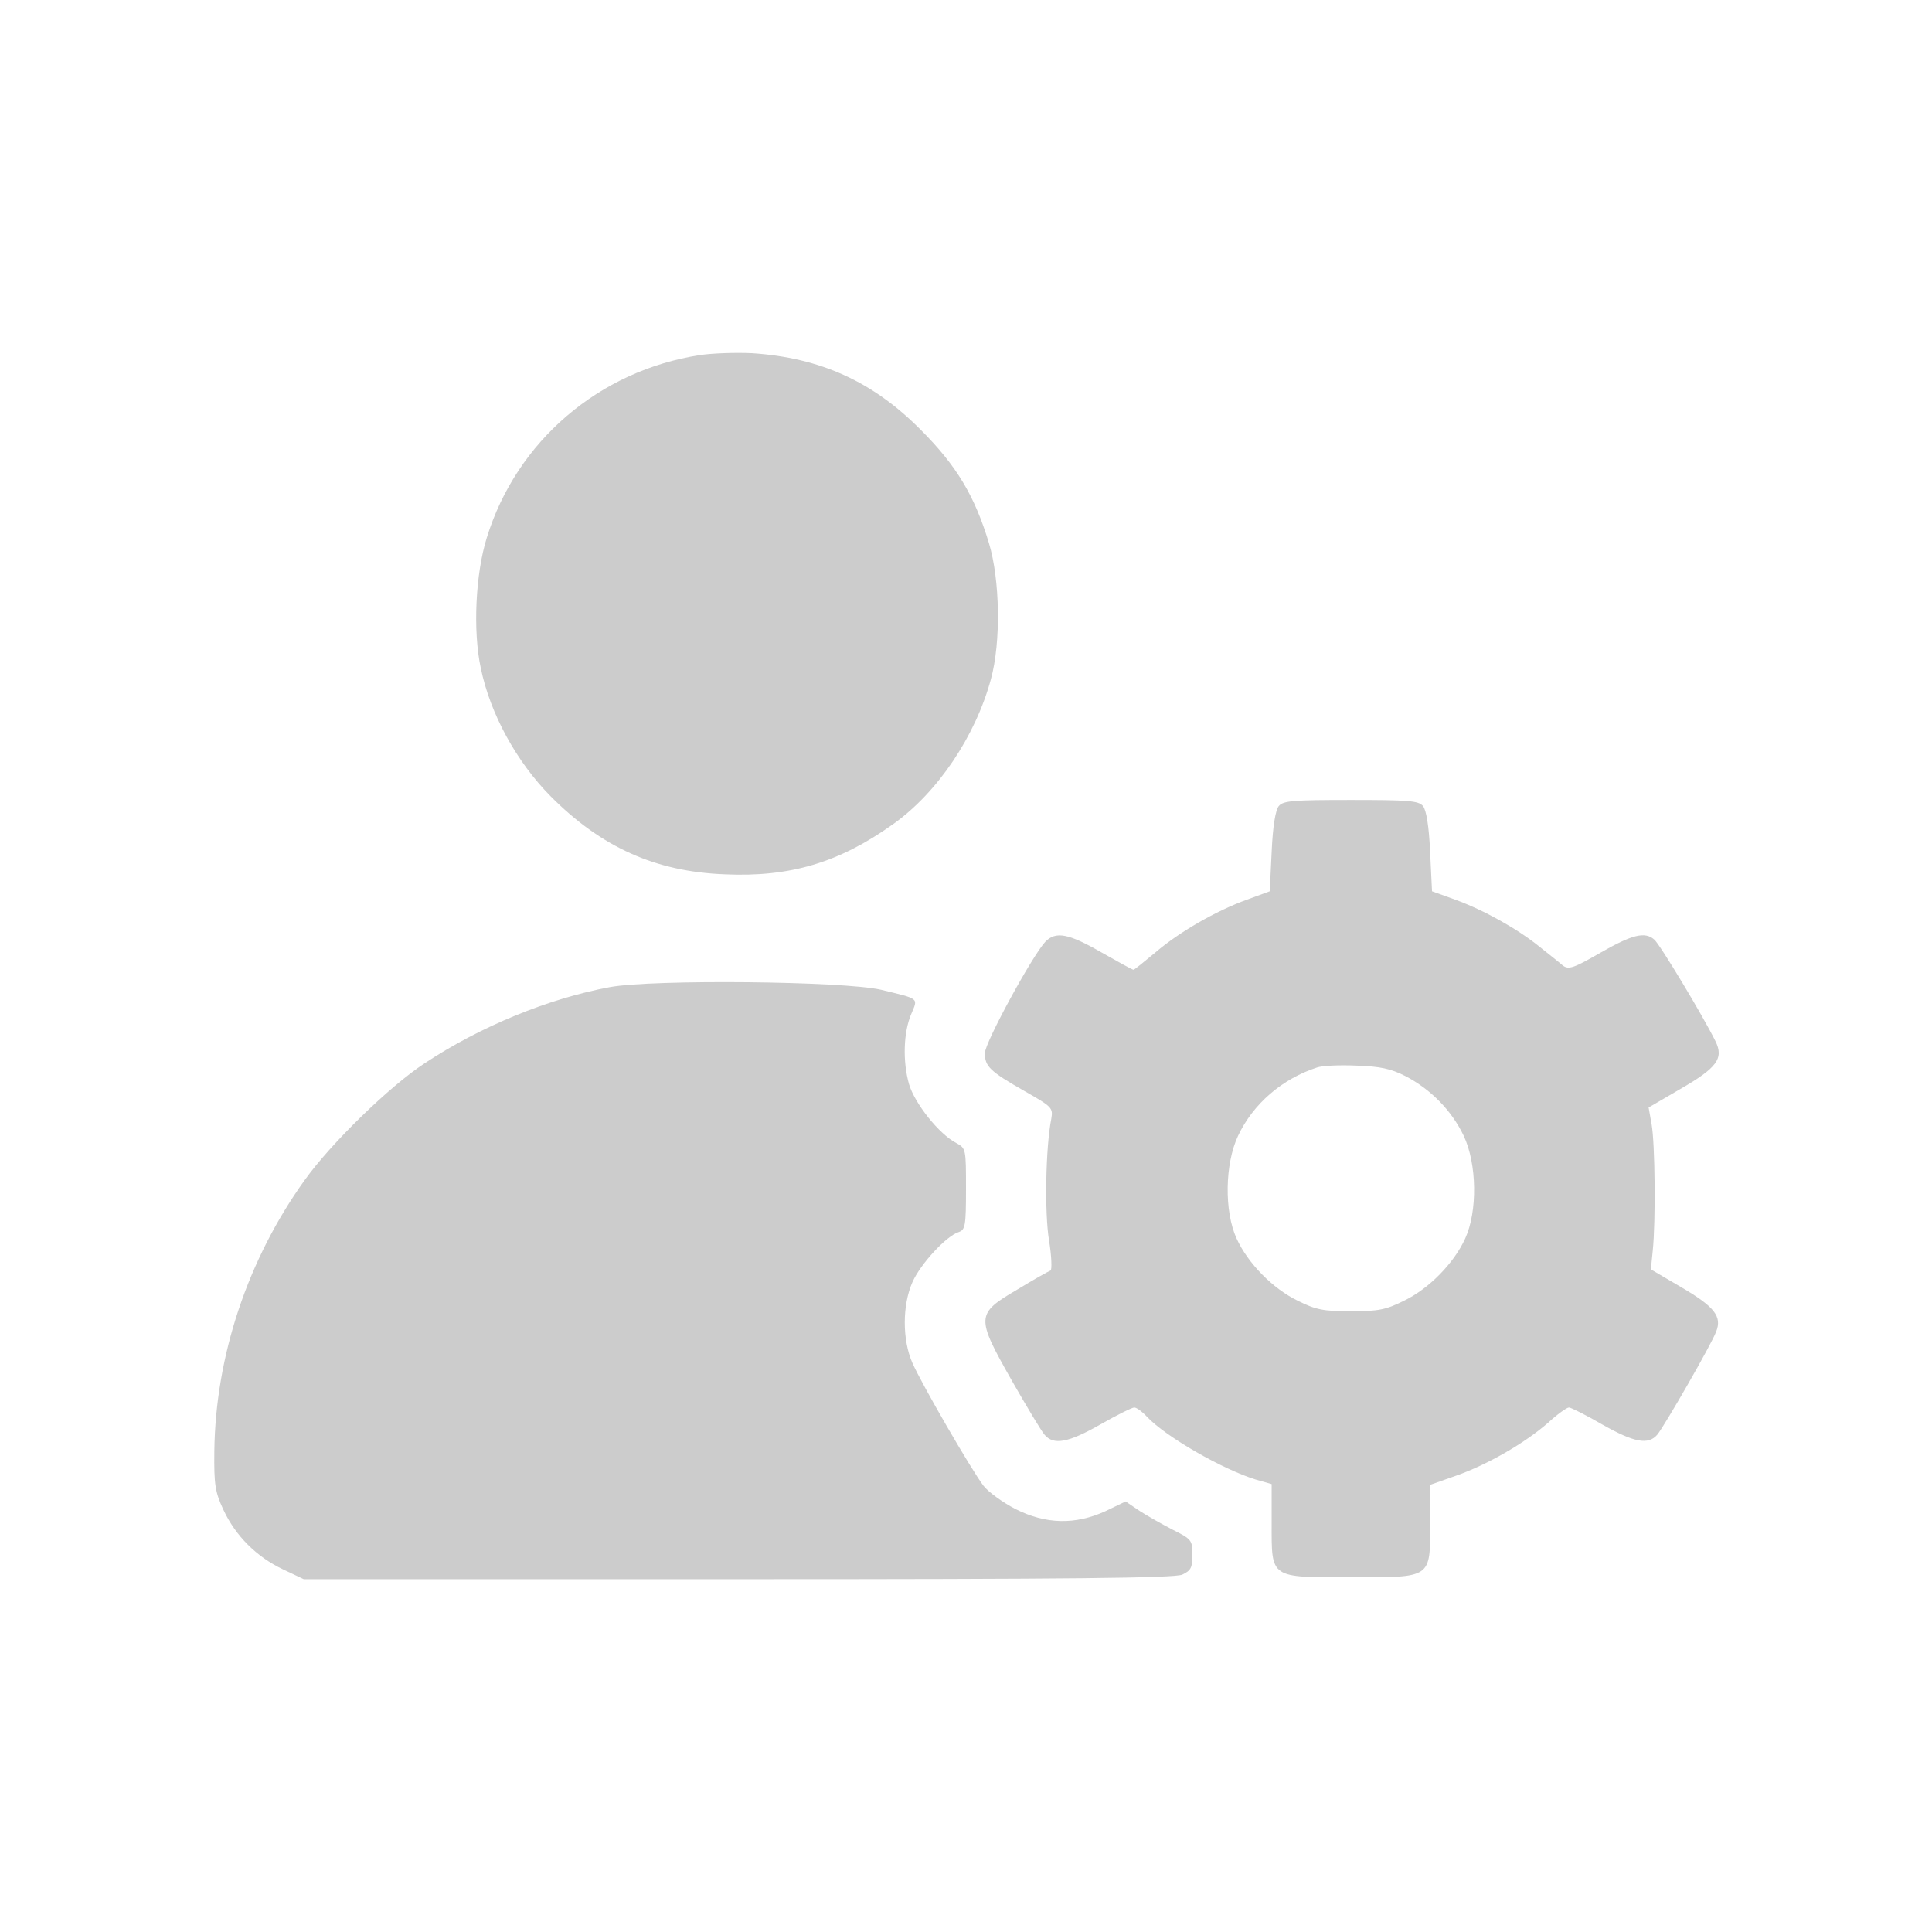
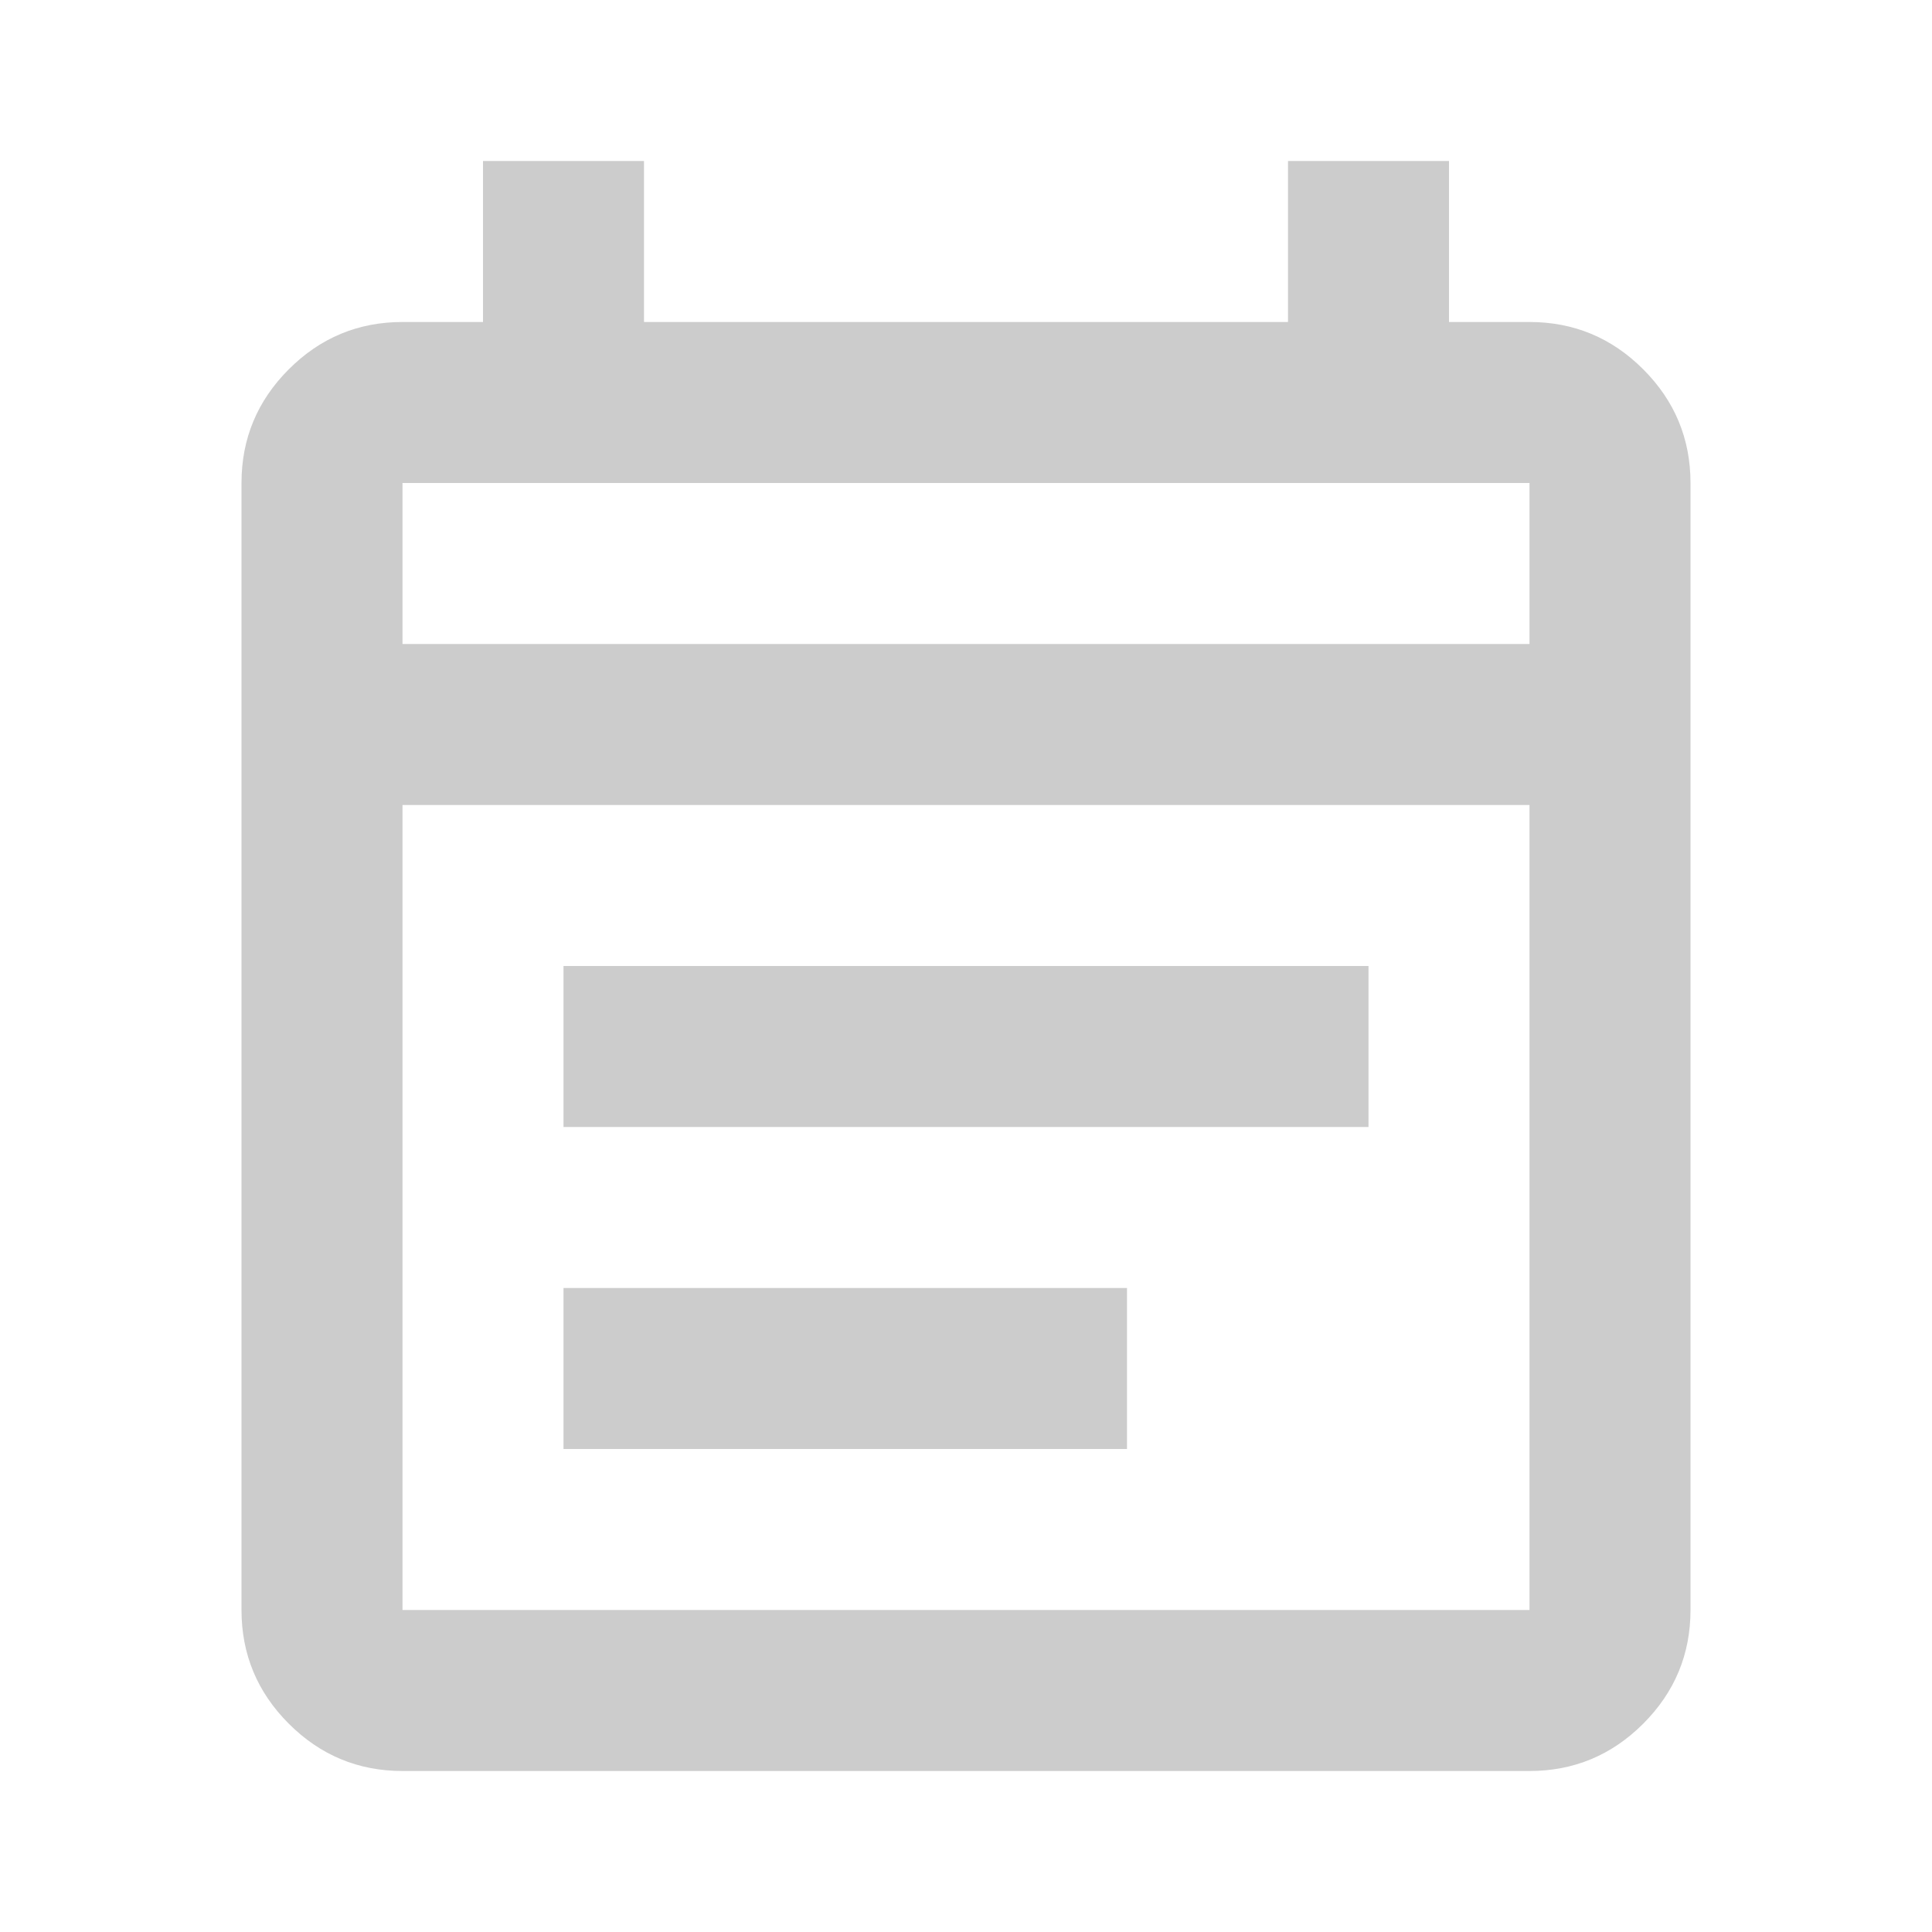
- <svg xmlns="http://www.w3.org/2000/svg" version="1.0" width="25px" height="25px" viewBox="0 0 512 512" preserveAspectRatio="xMidYMid meet">
-   <g transform="translate(0,512) scale(0.1,-0.1)" fill="#CCCCCC" stroke="none">
-     <path d="M1855 4179 c-267 -41 -486 -228 -565 -484 -30 -96 -37 -247 -16 -345 25 -122 95 -249 185 -340 134 -135 278 -200 461 -207 174 -8 304 31 447 133 118 84 218 233 259 384 27 98 24 264 -5 360 -38 126 -86 206 -181 301 -127 128 -266 191 -447 203 -43 2 -105 0 -138 -5z" />
-     <path d="M3389 2984 c-9 -11 -16 -54 -19 -122 l-5 -104 -60 -22 c-83 -30 -180 -86 -243 -140 -30 -25 -56 -46 -58 -46 -3 0 -41 21 -85 46 -87 50 -121 57 -149 28 -35 -38 -160 -267 -160 -295 0 -35 13 -48 106 -101 72 -41 75 -44 70 -73 -15 -76 -18 -249 -6 -322 7 -42 8 -79 4 -80 -5 -2 -45 -24 -89 -51 -109 -64 -109 -72 -14 -240 40 -70 79 -135 87 -144 24 -29 64 -21 148 27 44 25 84 45 90 45 6 0 21 -11 34 -25 50 -53 200 -139 288 -166 l42 -12 0 -104 c0 -147 -6 -143 210 -143 216 0 210 -4 210 143 l0 102 68 24 c83 29 182 86 244 140 25 23 50 41 56 41 5 0 45 -20 88 -45 85 -48 122 -55 146 -27 19 23 144 240 156 273 16 40 -4 66 -93 118 l-80 47 5 50 c8 77 6 284 -3 334 l-8 45 84 49 c97 56 116 81 93 127 -33 67 -148 258 -162 269 -25 22 -59 13 -143 -35 -71 -41 -84 -45 -99 -34 -9 8 -37 30 -62 50 -58 47 -147 97 -224 125 l-61 22 -5 104 c-3 68 -10 111 -19 122 -12 14 -38 16 -191 16 -153 0 -179 -2 -191 -16z m336 -716 c67 -35 122 -91 154 -158 35 -74 37 -200 4 -272 -30 -66 -96 -133 -162 -165 -48 -24 -68 -28 -141 -28 -73 0 -93 4 -141 28 -66 32 -132 99 -162 165 -33 72 -31 198 4 272 40 85 117 151 209 181 14 5 61 7 105 5 62 -2 91 -8 130 -28z" />
-     <path d="M1616 2504 c-162 -30 -343 -104 -491 -202 -93 -61 -248 -212 -318 -310 -150 -209 -236 -465 -239 -718 -1 -88 2 -108 24 -155 32 -69 88 -125 158 -158 l55 -26 1150 0 c886 0 1156 3 1178 12 23 11 27 18 27 53 0 38 -2 41 -52 66 -29 15 -68 37 -88 50 l-37 25 -54 -26 c-79 -36 -157 -35 -238 6 -33 17 -72 45 -85 62 -33 44 -163 268 -188 325 -27 61 -27 153 0 214 21 48 90 123 123 133 17 6 19 17 19 114 0 106 0 108 -26 122 -46 24 -110 105 -125 156 -17 60 -15 137 6 186 18 43 23 39 -80 64 -100 23 -605 28 -719 7z" />
-   </g>
+ <svg xmlns="http://www.w3.org/2000/svg" height="24px" viewBox="0 -960 960 960" width="24px" fill="#cccccc">
+   <path d="M200-80q-33 0-56.5-23.5T120-160v-560q0-33 23.5-56.5T200-800h40v-80h80v80h320v-80h80v80h40q33 0 56.5 23.5T840-720v560q0 33-23.5 56.5T760-80H200Zm0-80h560v-400H200v400Zm0-480h560v-80H200v80Zm0 0v-80 80Zm80 240v-80h400v80H280Zm0 160v-80h280v80H280Z" />
</svg>
